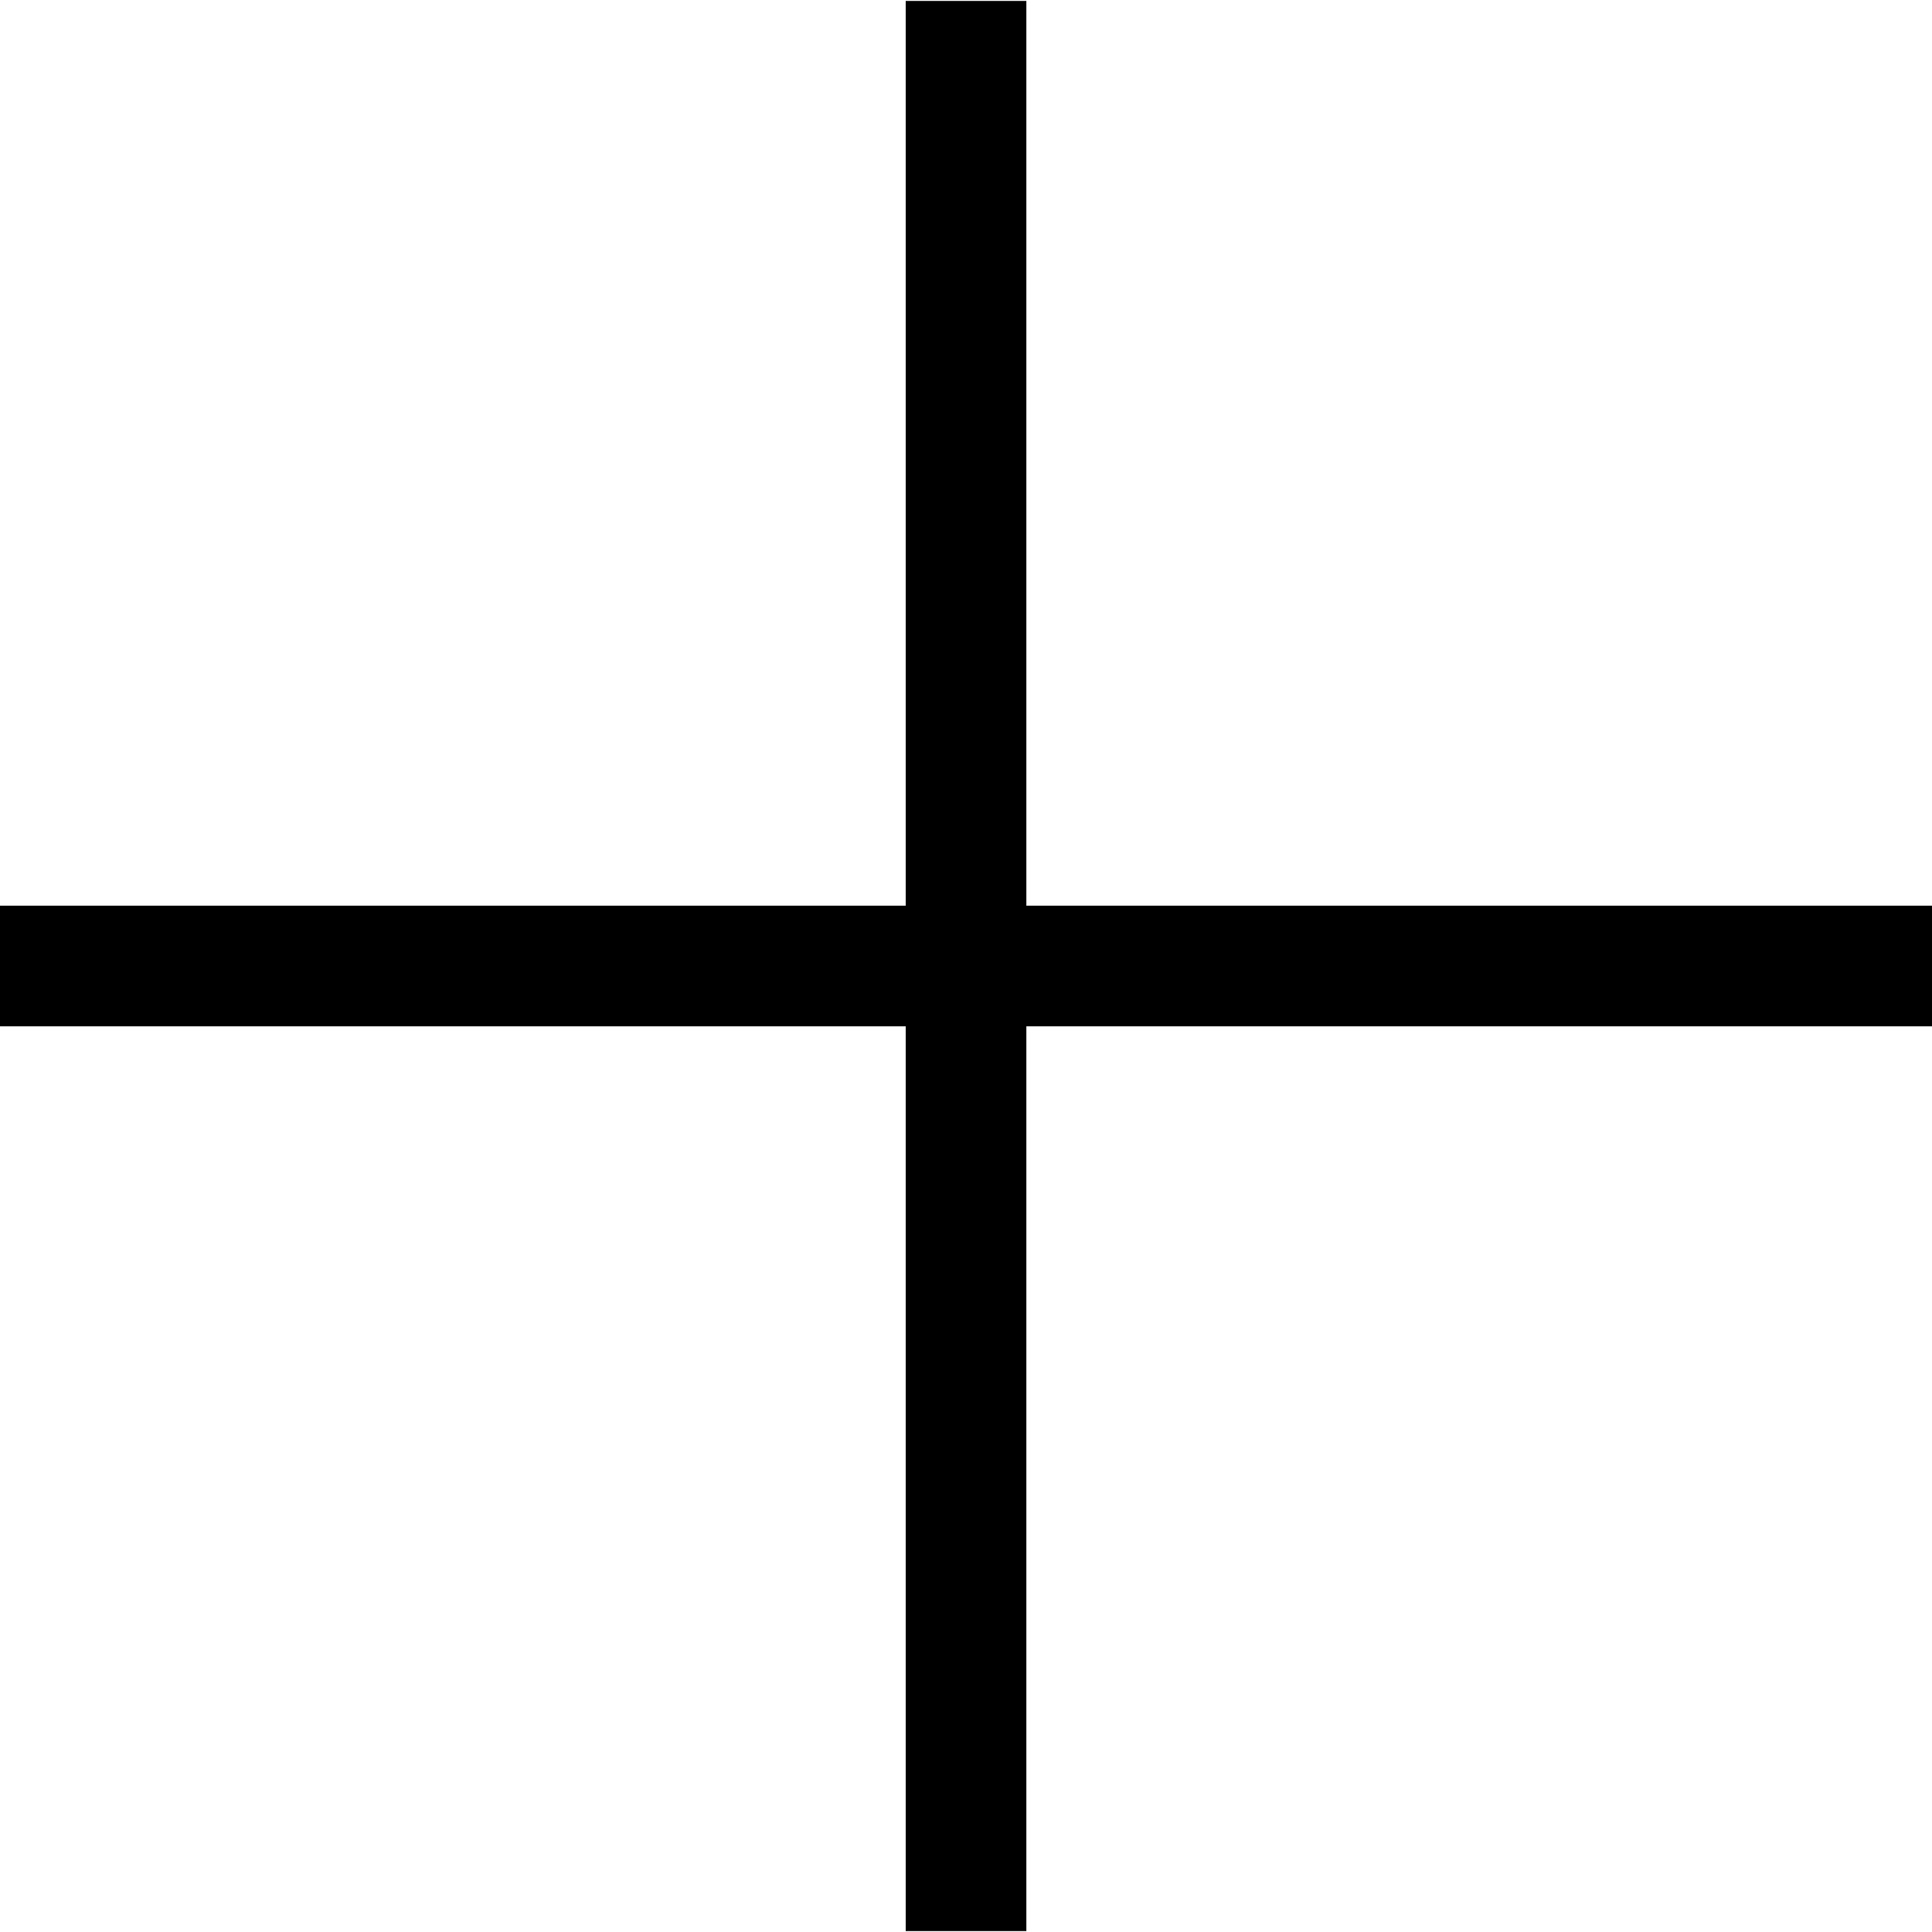
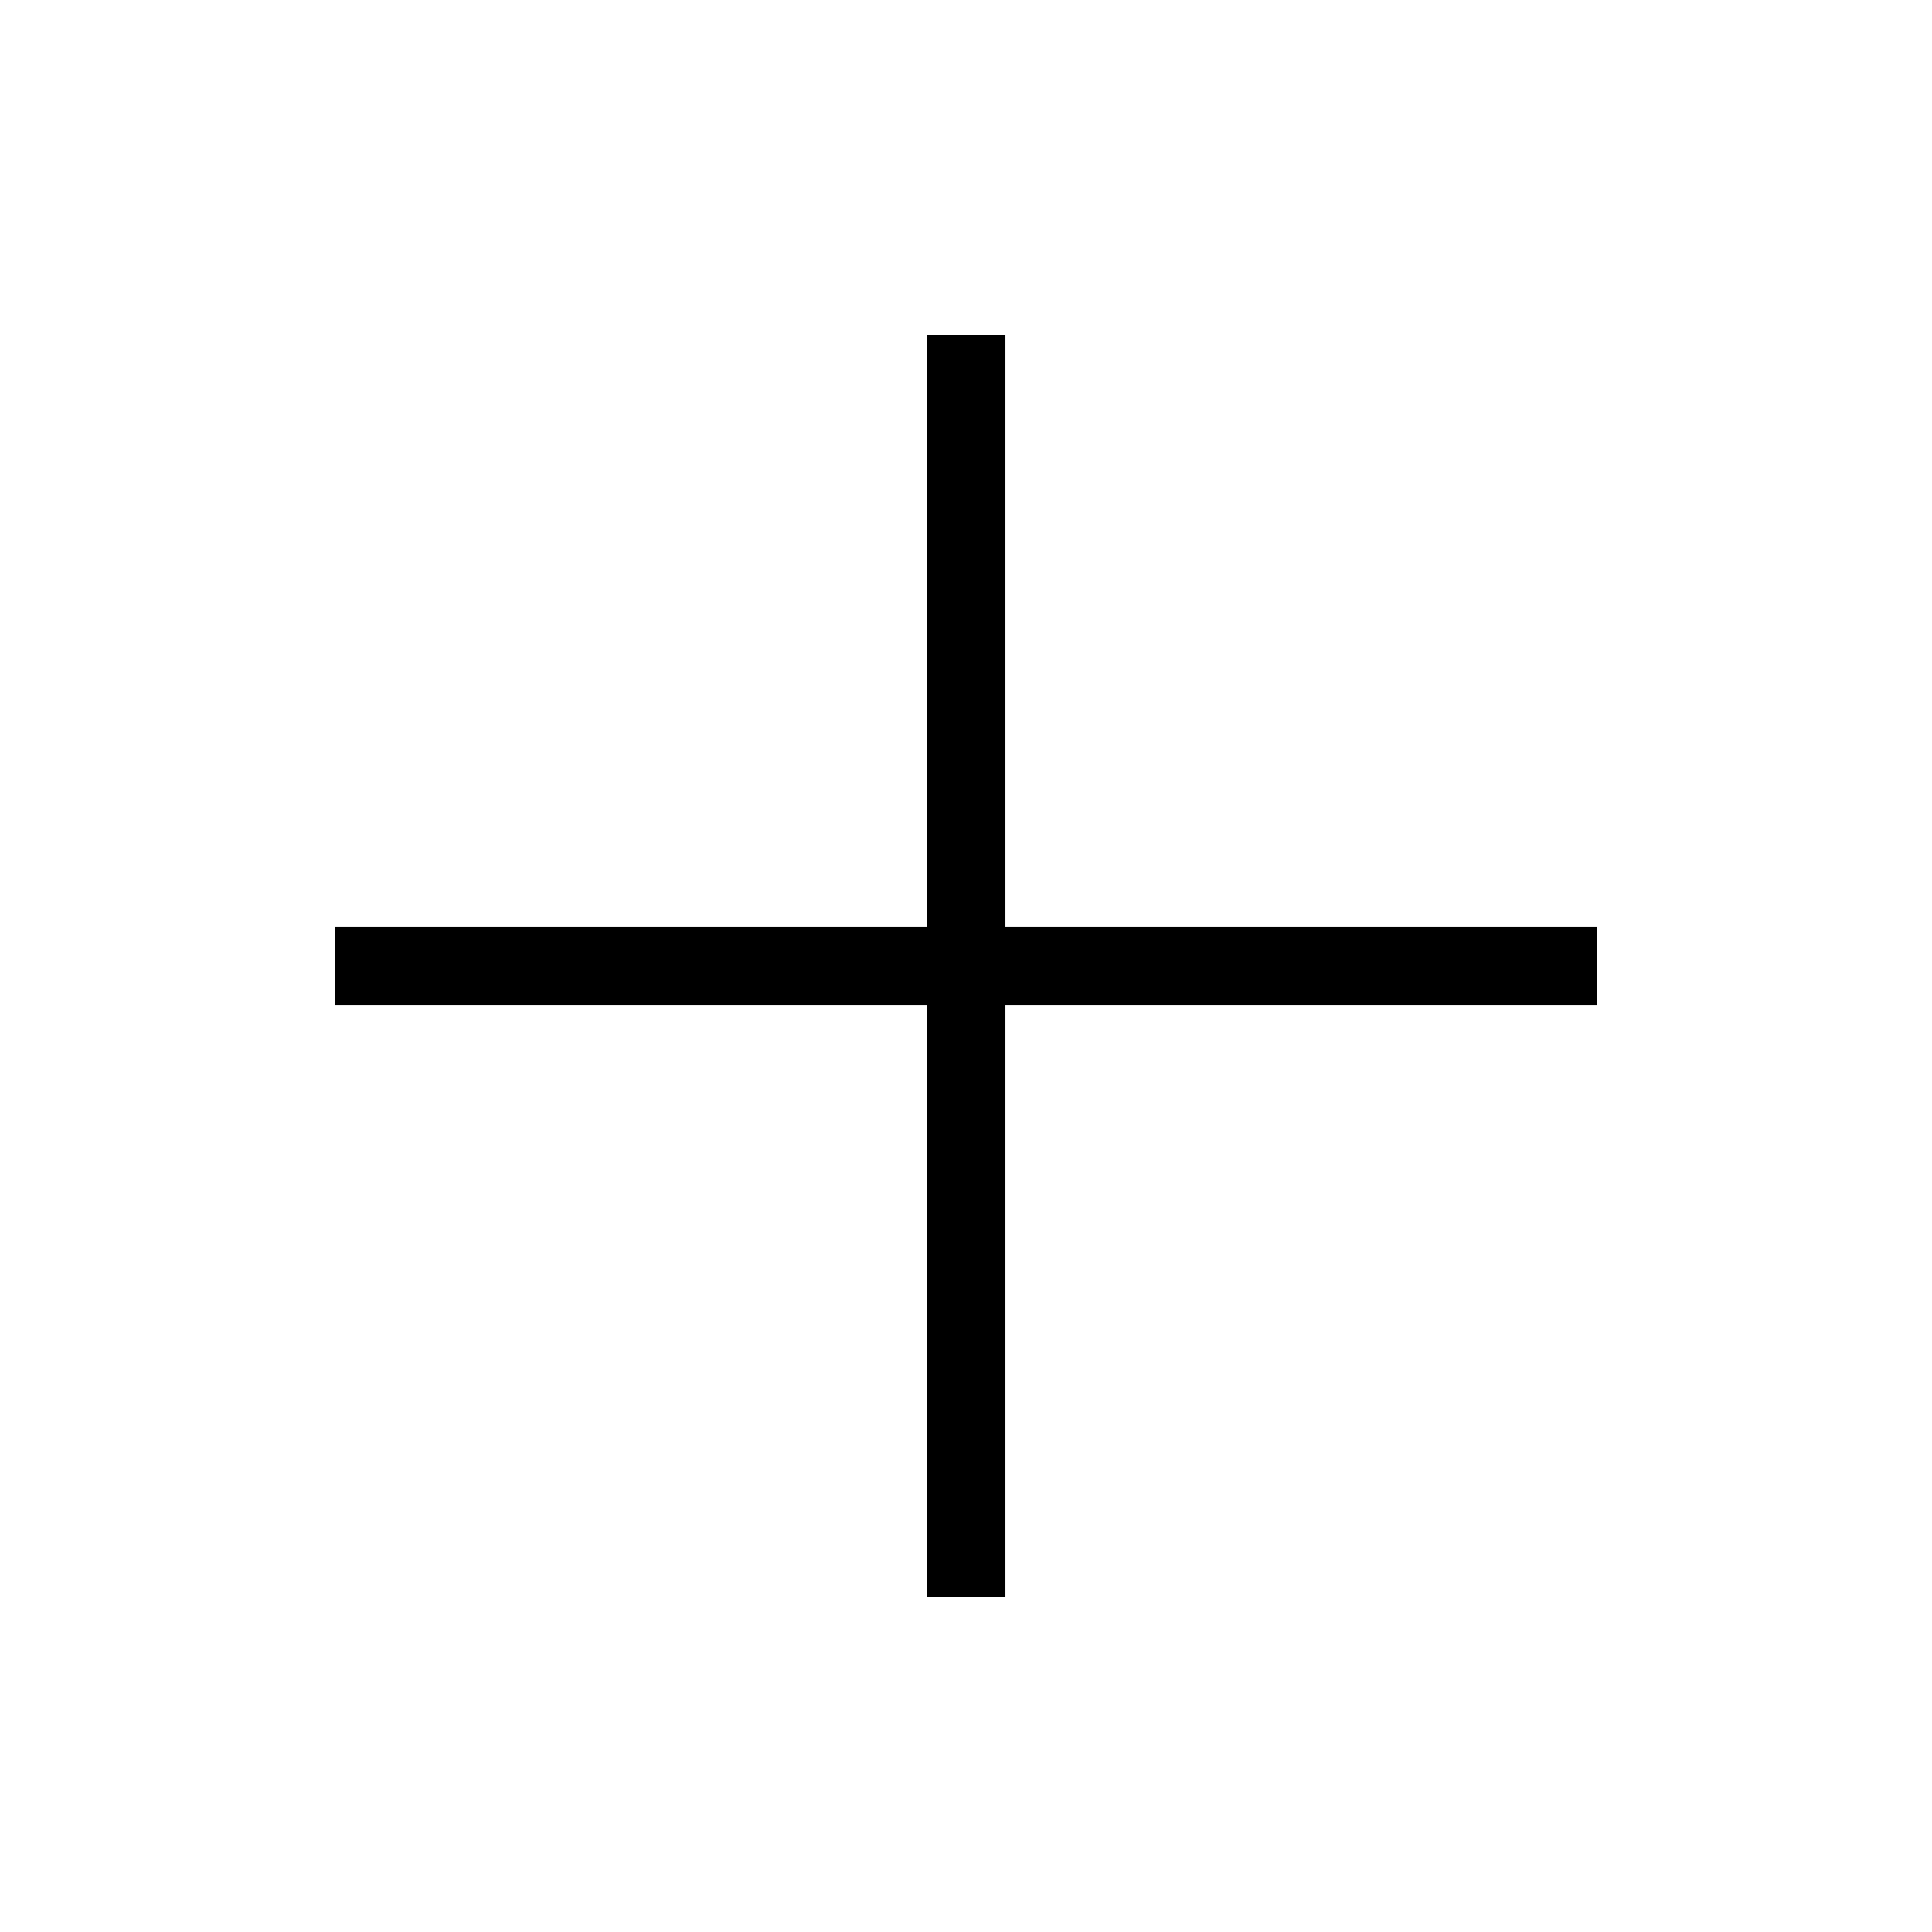
- <svg xmlns="http://www.w3.org/2000/svg" version="1.1" id="Capa_1" x="0px" y="0px" width="612px" height="612px" viewBox="0 0 612 612" style="enable-background:new 0 0 612 612;" xml:space="preserve">
+ <svg xmlns="http://www.w3.org/2000/svg" version="1.1" id="Capa_1" x="0px" y="0px" width="612px" height="612px" viewBox="0 0 612 612" enable-background="new 0 0 612 612" xml:space="preserve">
  <g>
    <g id="plus">
      <g>
-         <polygon points="612,286.893 325.116,286.893 325.116,0.296 286.903,0.296 286.903,286.893 0,286.893 0,325.107 286.903,325.107      286.903,611.704 325.116,611.704 325.116,325.107 612,325.107    " />
+         <polygon points="506,293.5 318.494,293.5 318.494,106 293.518,106 293.518,293.5 106,293.5 106,318.501 293.518,318.501      293.518,506 318.494,506 318.494,318.501 506,318.501    " />
      </g>
    </g>
  </g>
-   <g>
- </g>
-   <g>
- </g>
-   <g>
- </g>
-   <g>
- </g>
-   <g>
- </g>
-   <g>
- </g>
-   <g>
- </g>
-   <g>
- </g>
-   <g>
- </g>
-   <g>
- </g>
-   <g>
- </g>
-   <g>
- </g>
-   <g>
- </g>
-   <g>
- </g>
-   <g>
- </g>
</svg>
